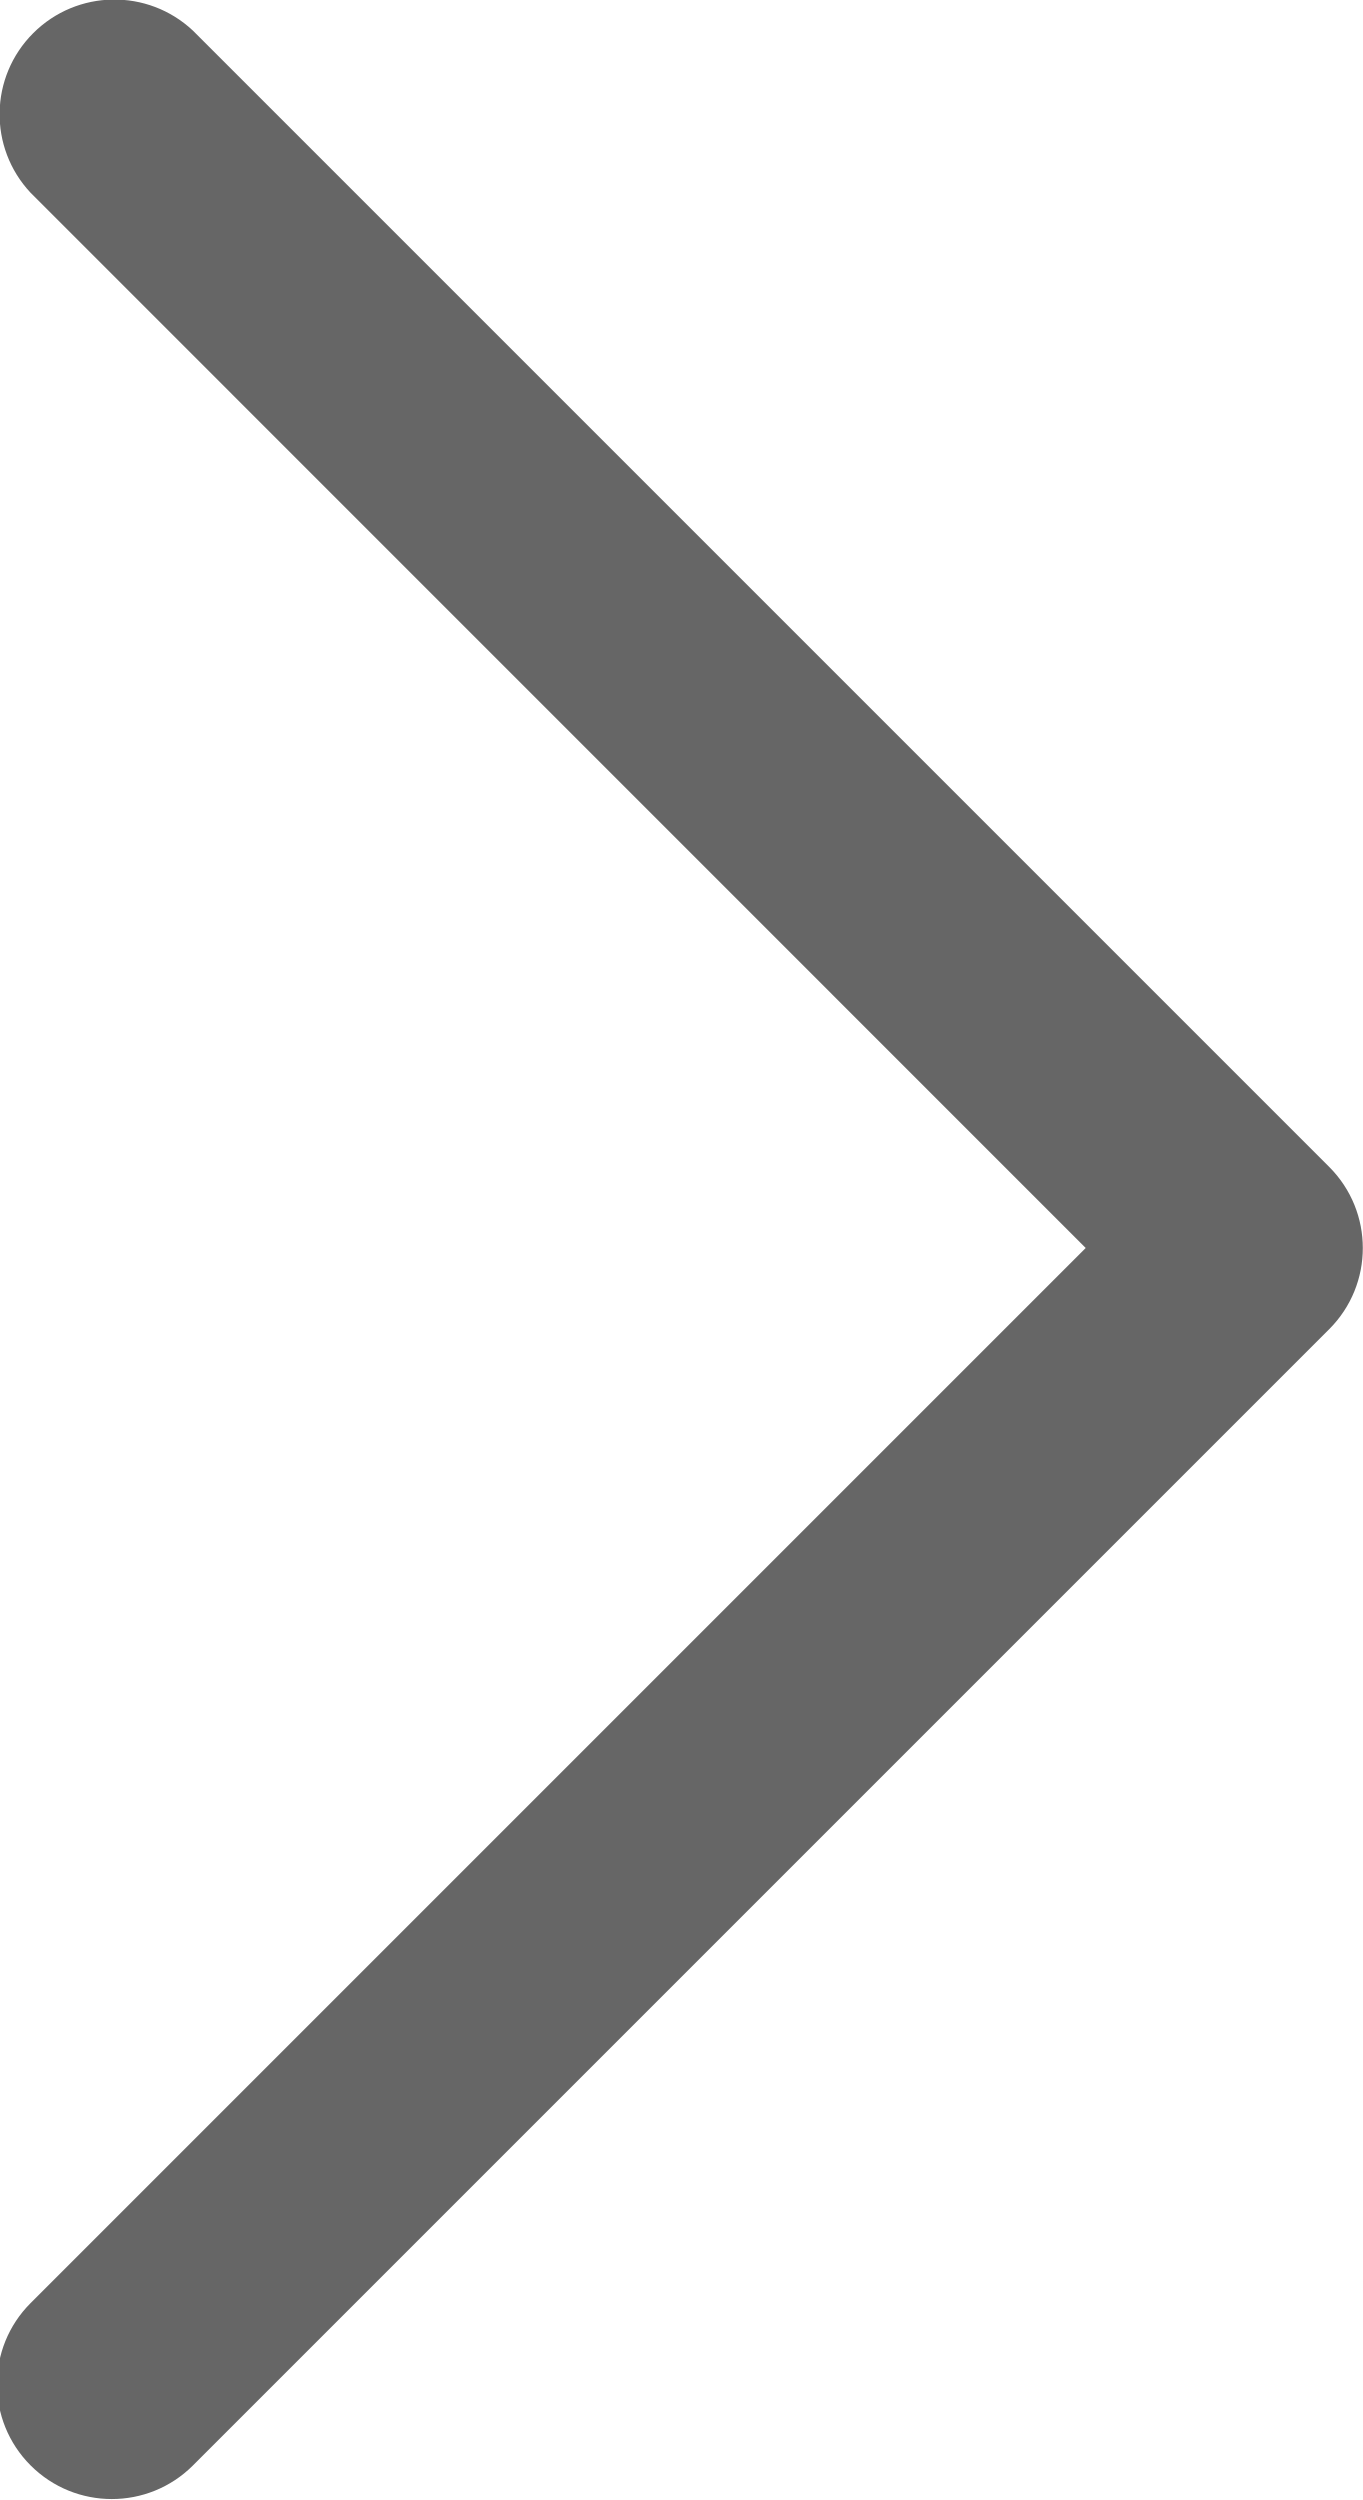
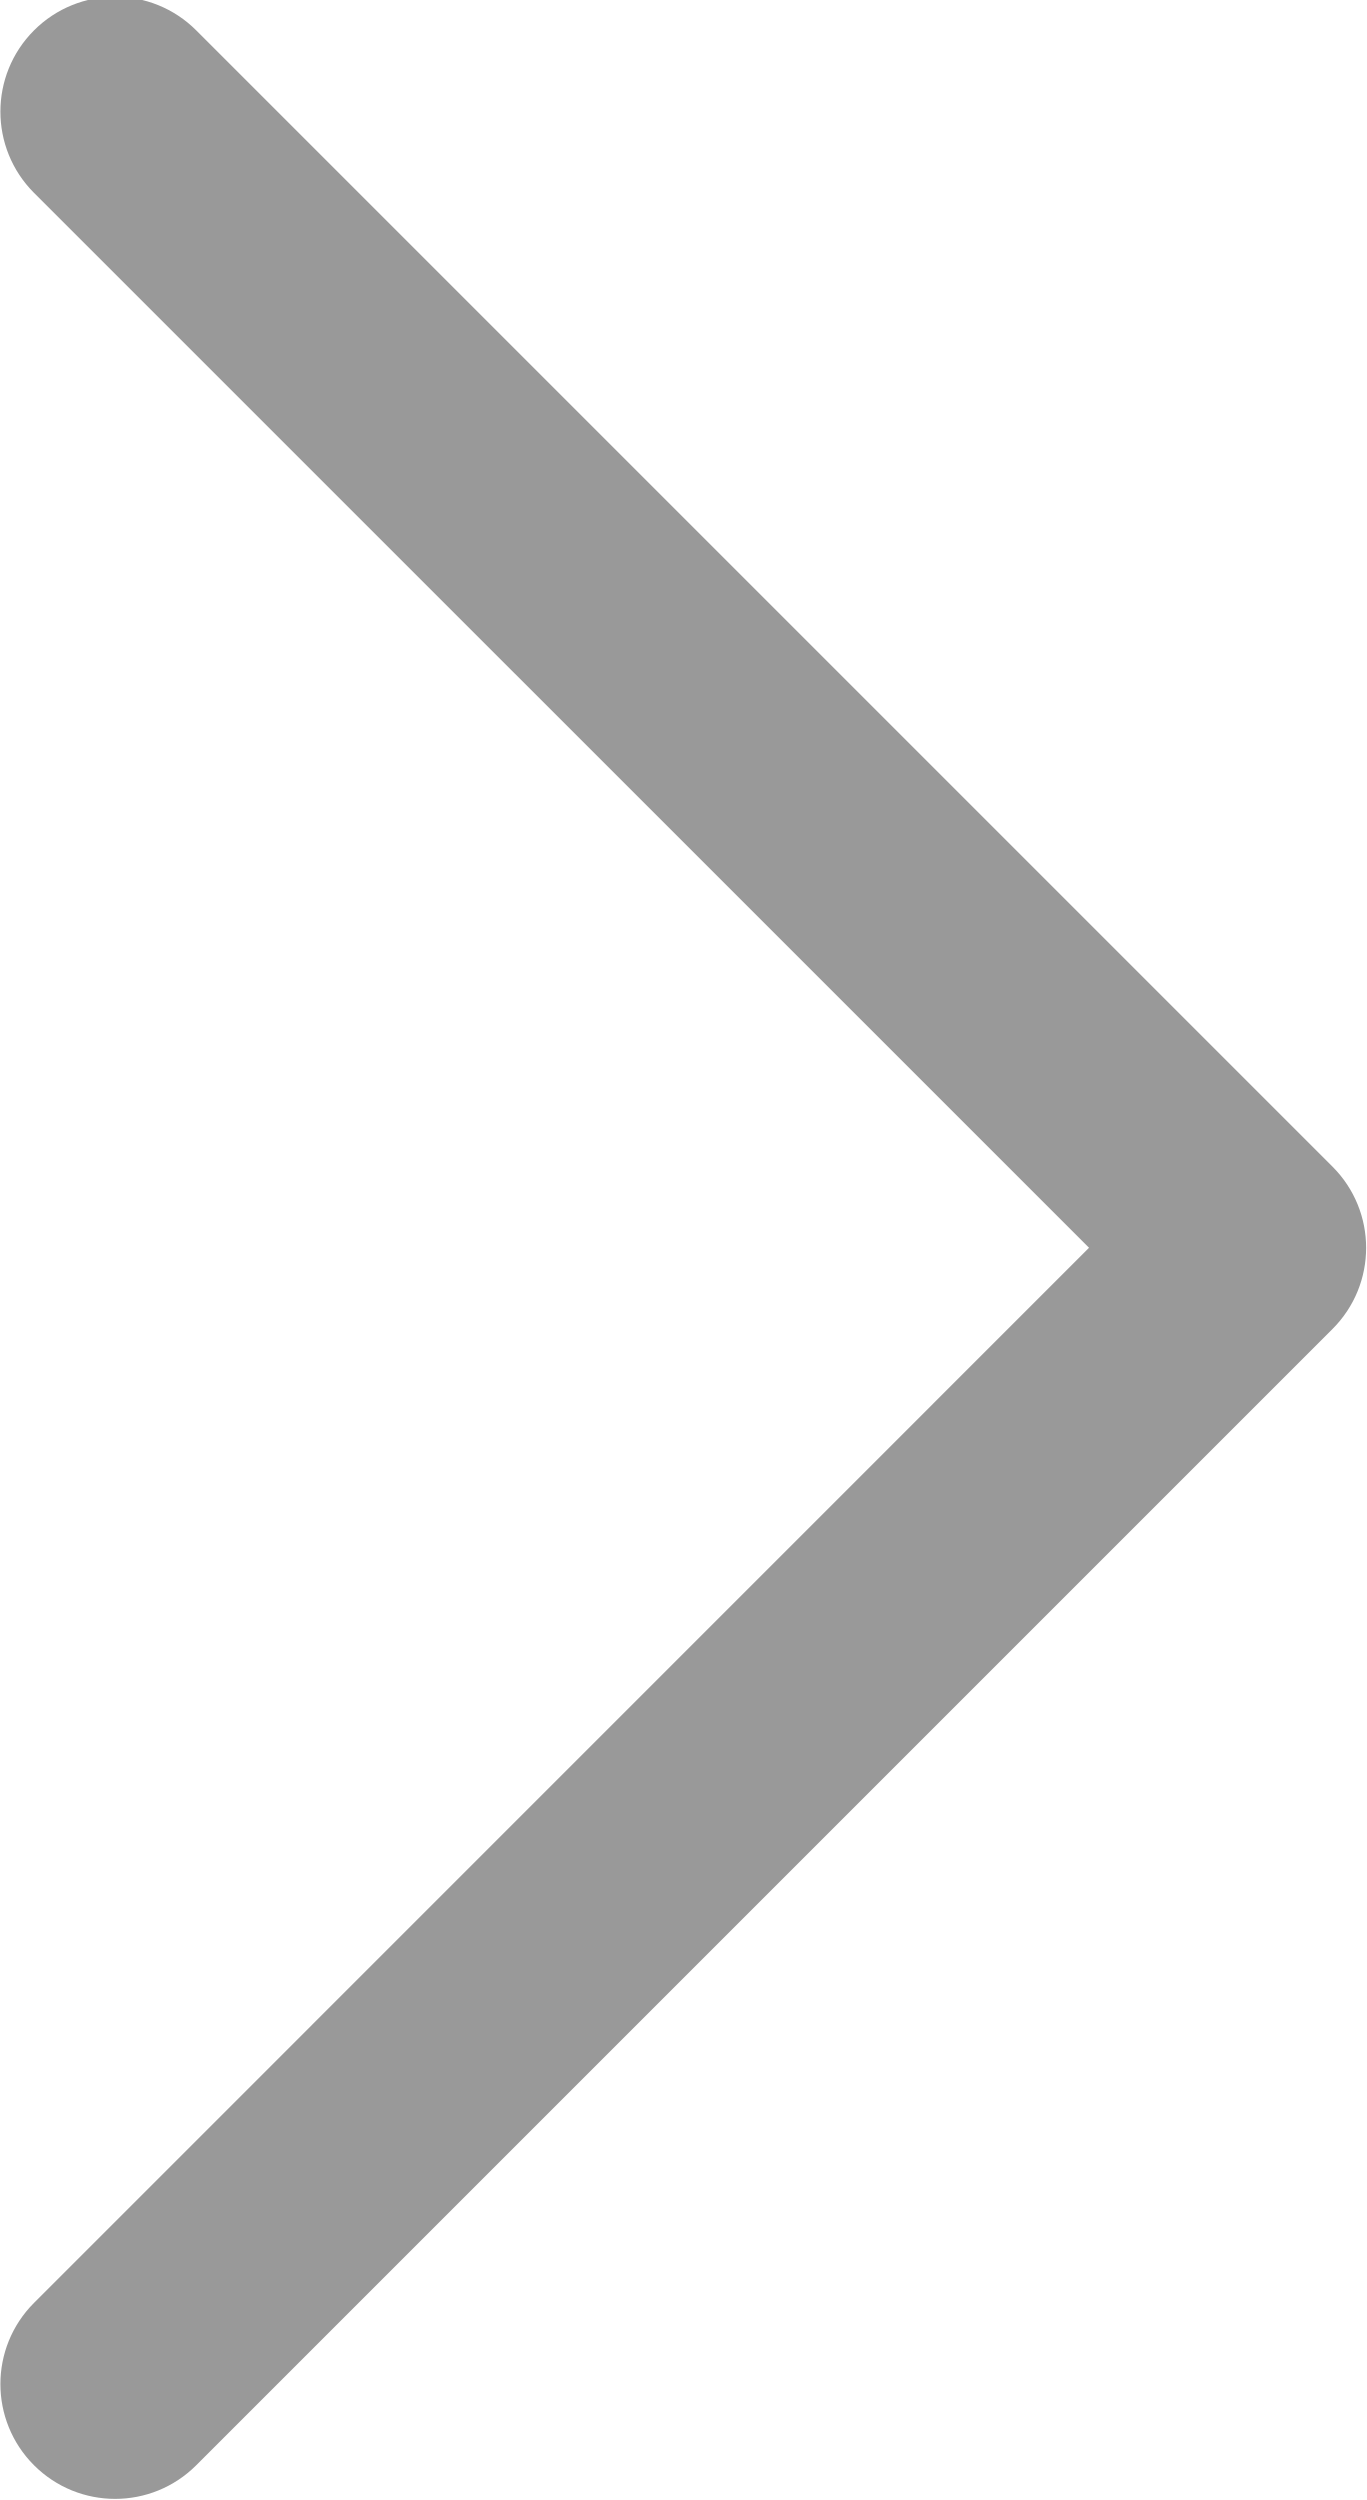
- <svg xmlns="http://www.w3.org/2000/svg" width="11.875" height="21.781" viewBox="0 0 11.875 21.781">
+ <svg xmlns="http://www.w3.org/2000/svg" preserveAspectRatio="xMidYMid" width="11.906" height="21.781" viewBox="0 0 11.906 21.781">
  <defs>
    <style>
      .cls-1 {
-         fill: #666;
+         fill: #999;
        fill-rule: evenodd;
      }
    </style>
  </defs>
-   <path id="圆角矩形_11_拷贝" data-name="圆角矩形 11 拷贝" class="cls-1" d="M830.3,458.393l-9.9,9.9a1,1,0,1,1-1.414-1.415l9.192-9.192-9.192-9.193a1,1,0,0,1,1.414-1.413l9.9,9.9A1,1,0,0,1,830.3,458.393Z" transform="translate(-818.719 -446.813)" />
+   <path d="M11.609,11.579 L1.710,21.478 C1.319,21.869 0.687,21.869 0.296,21.478 C-0.094,21.087 -0.094,20.455 0.296,20.064 L9.488,10.871 L0.296,1.680 C-0.094,1.289 -0.094,0.656 0.296,0.265 C0.687,-0.126 1.319,-0.126 1.710,0.265 L11.609,10.164 C12.000,10.555 12.000,11.188 11.609,11.579 Z" class="cls-1" />
</svg>
